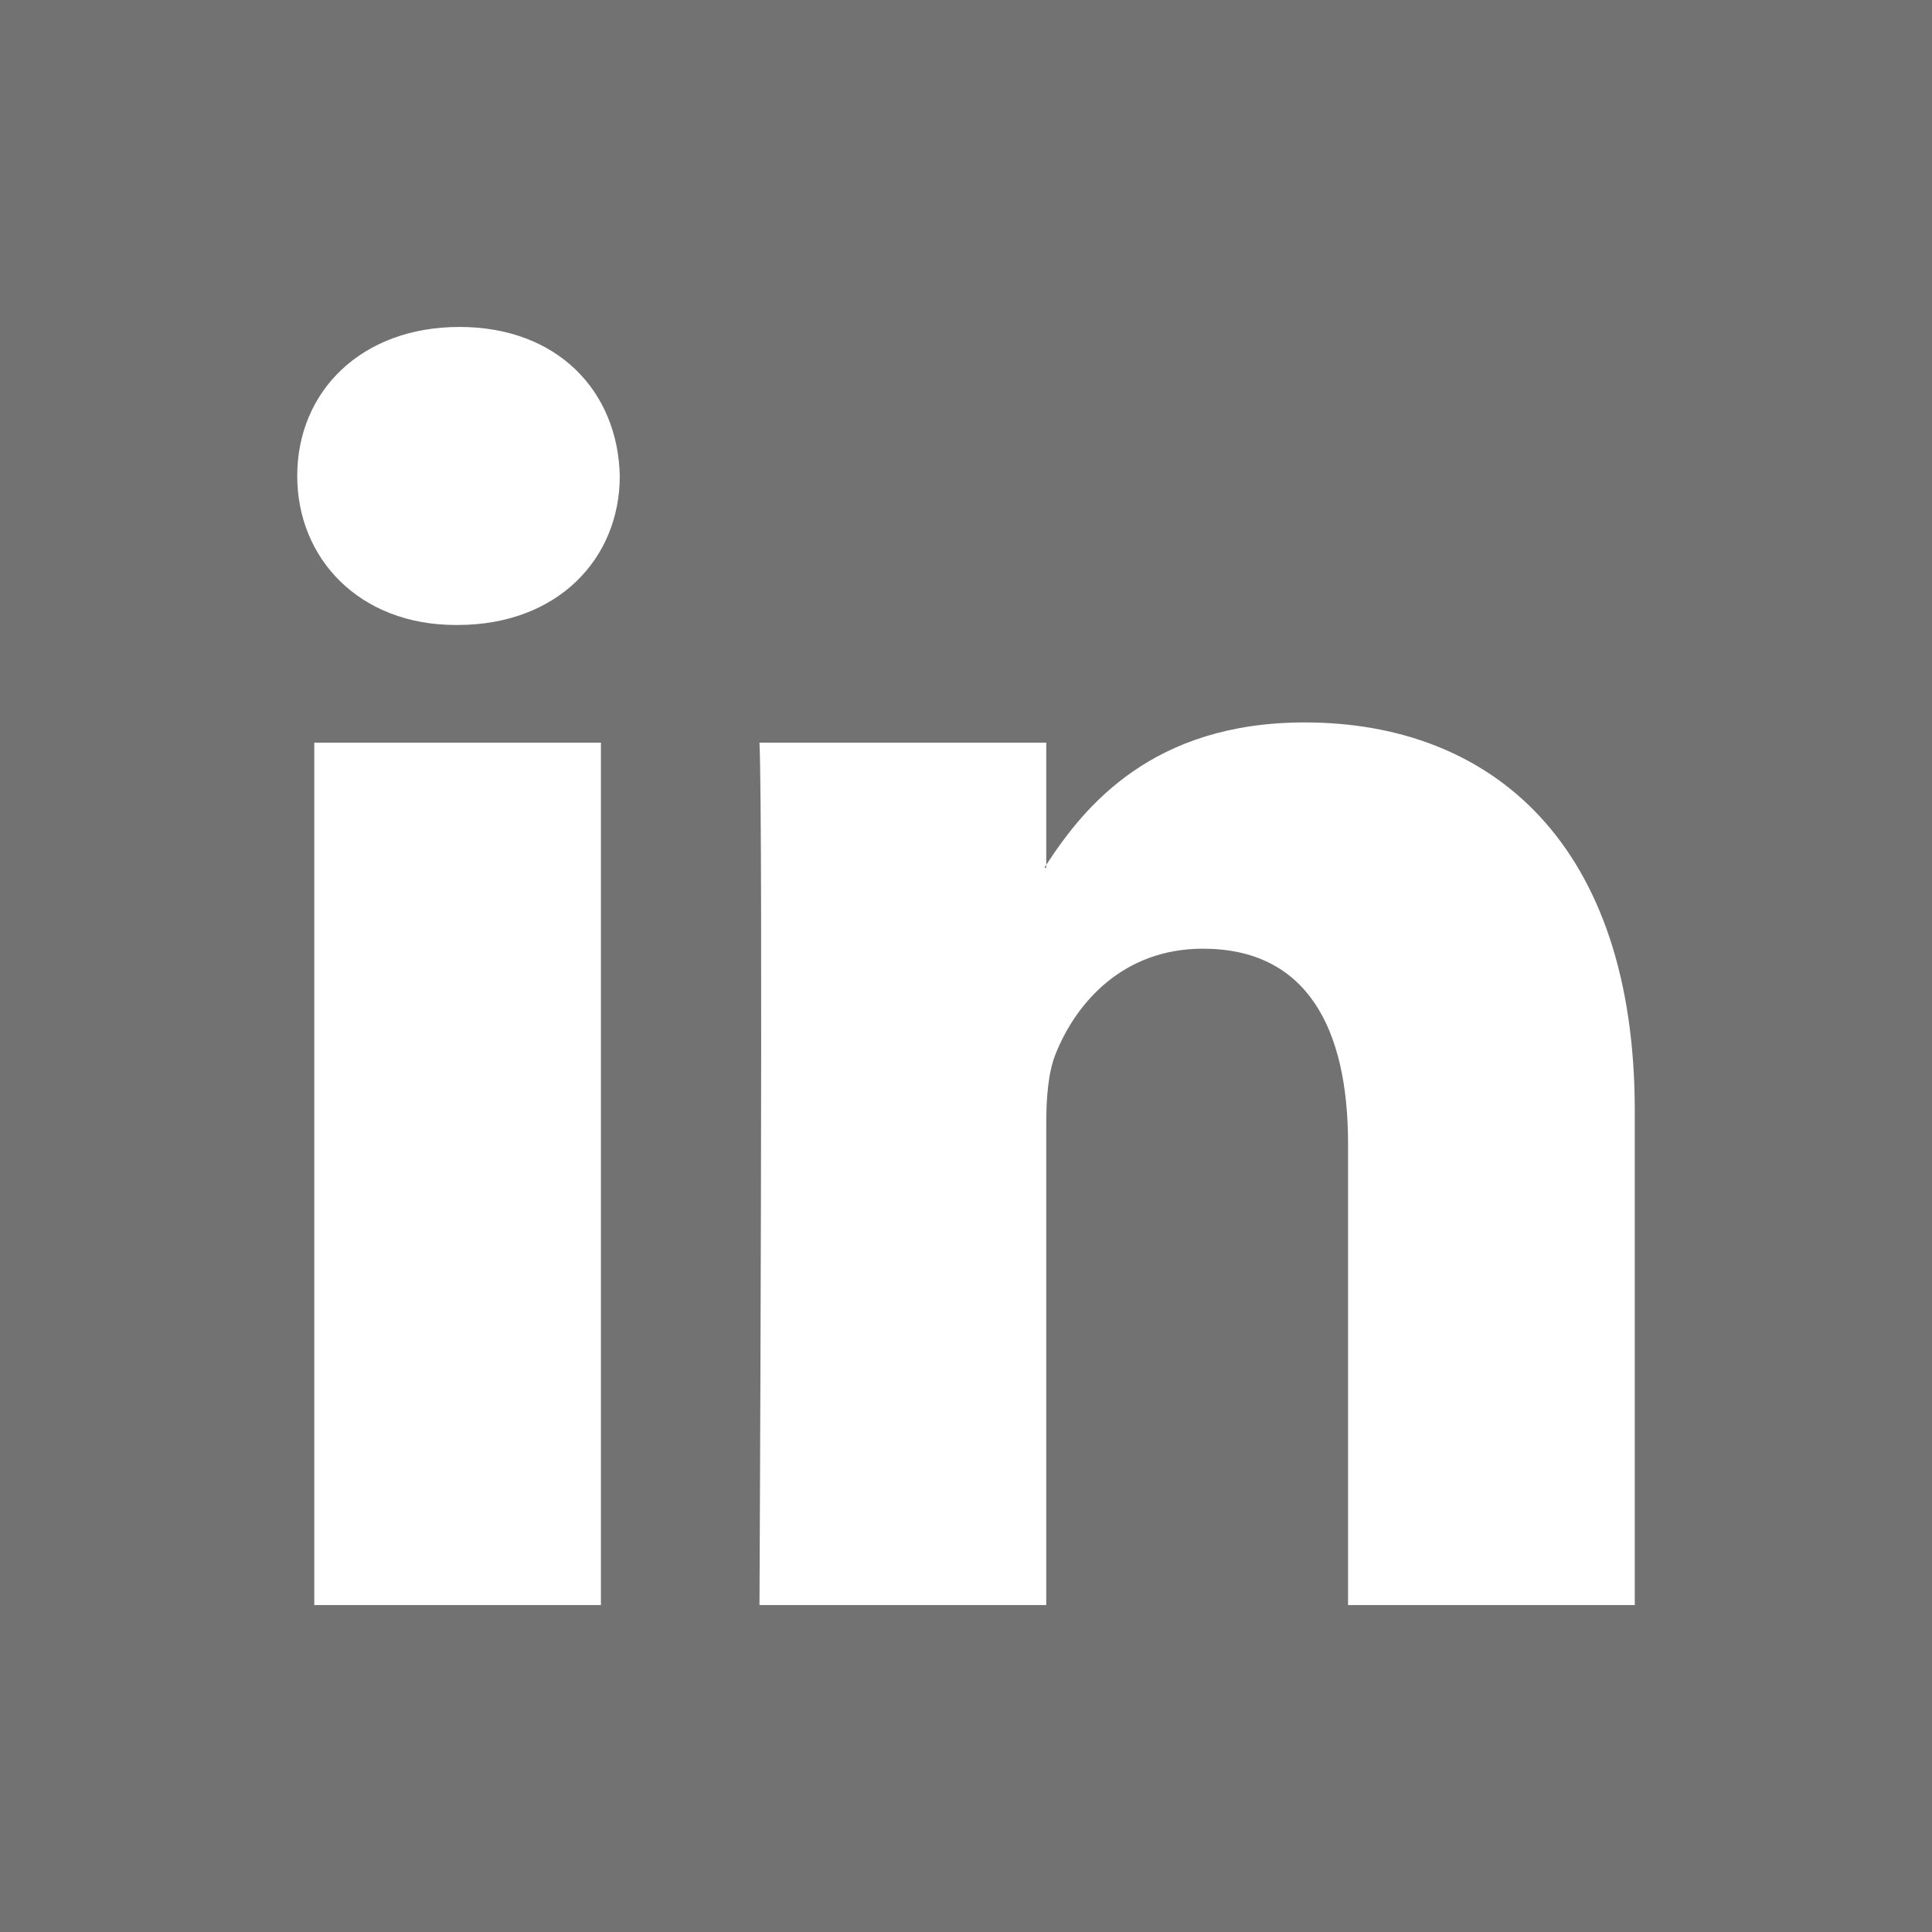
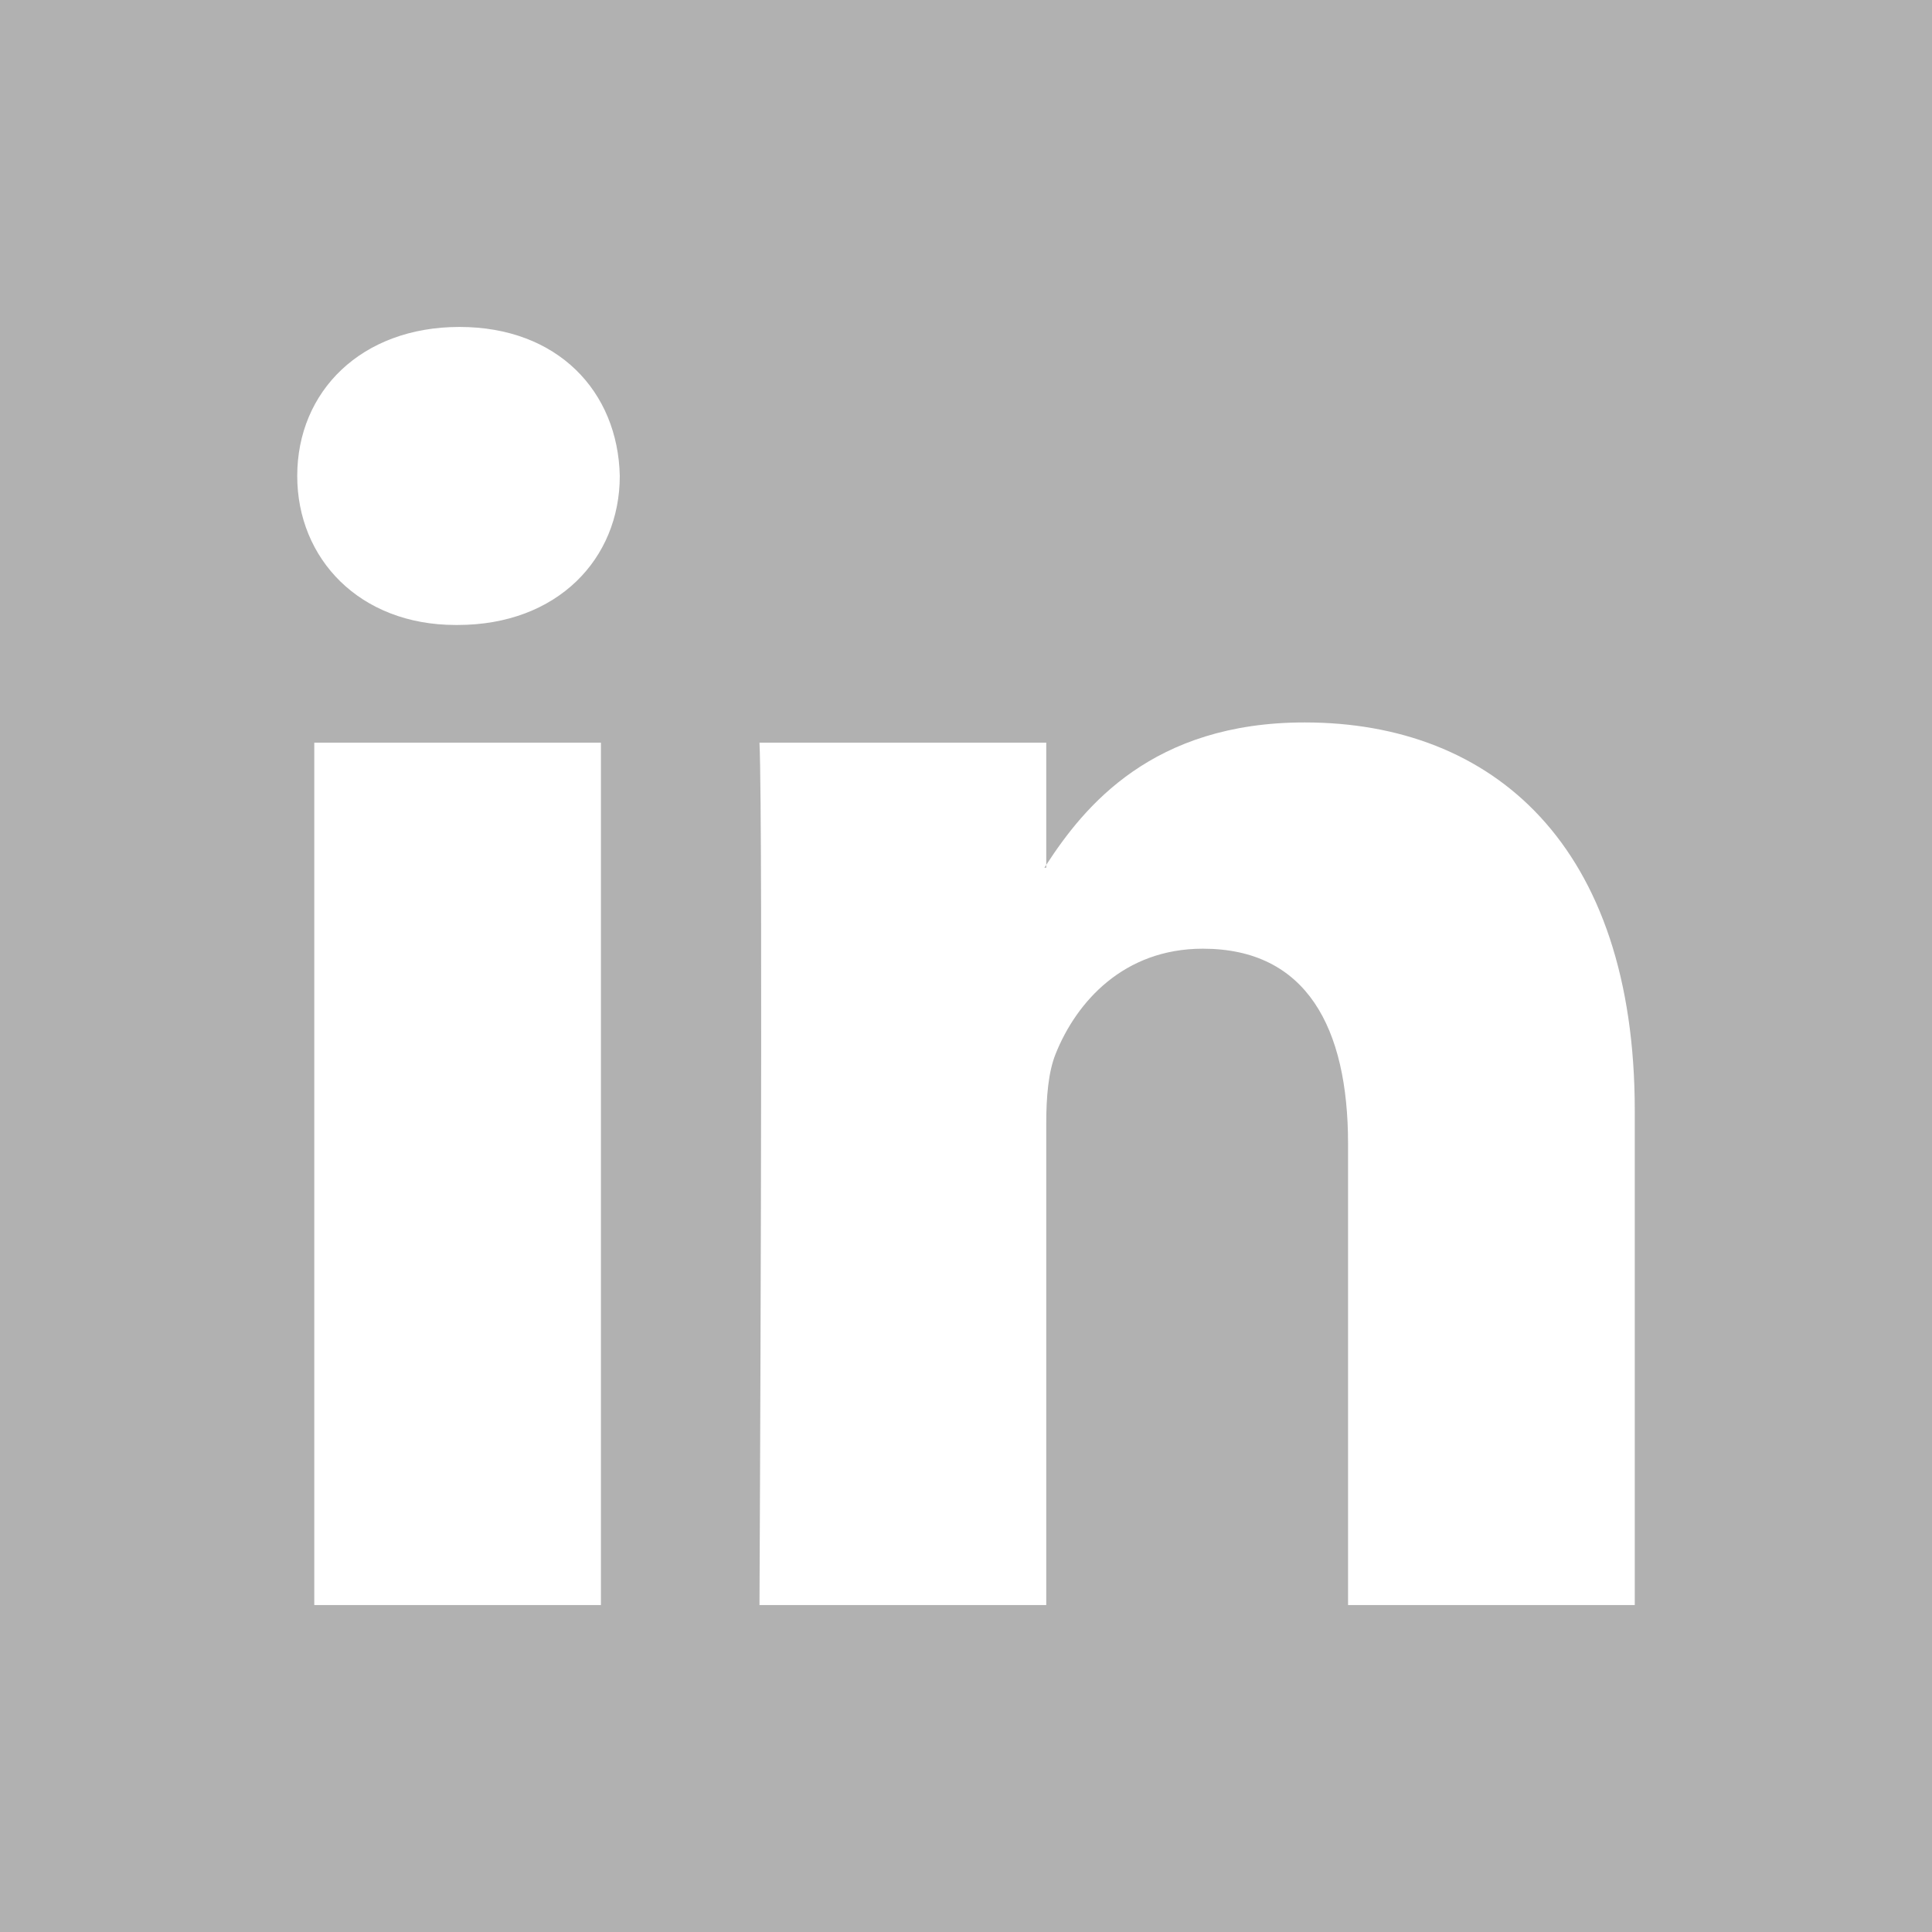
- <svg xmlns="http://www.w3.org/2000/svg" fill="#727272" height="800px" width="800px" version="1.1" id="Layer_1" viewBox="0 0 455 455" xml:space="preserve">
+ <svg xmlns="http://www.w3.org/2000/svg" fill="#b1b1b1" height="800px" width="800px" version="1.1" id="Layer_1" viewBox="0 0 455 455" xml:space="preserve">
  <g>
    <path style="fill-rule:evenodd;clip-rule:evenodd;" d="M246.4,204.35v-0.665c-0.136,0.223-0.324,0.446-0.442,0.665H246.4z" />
    <path style="fill-rule:evenodd;clip-rule:evenodd;" d="M0,0v455h455V0H0z M141.522,378.002H74.016V174.906h67.506V378.002z    M107.769,147.186h-0.446C84.678,147.186,70,131.585,70,112.085c0-19.928,15.107-35.087,38.211-35.087   c23.109,0,37.31,15.159,37.752,35.087C145.963,131.585,131.32,147.186,107.769,147.186z M385,378.002h-67.524V269.345   c0-27.291-9.756-45.92-34.195-45.92c-18.664,0-29.755,12.543-34.641,24.693c-1.776,4.34-2.24,10.373-2.24,16.459v113.426h-67.537   c0,0,0.905-184.043,0-203.096H246.4v28.779c8.973-13.807,24.986-33.547,60.856-33.547c44.437,0,77.744,29.02,77.744,91.398V378.002   z" />
  </g>
</svg>
